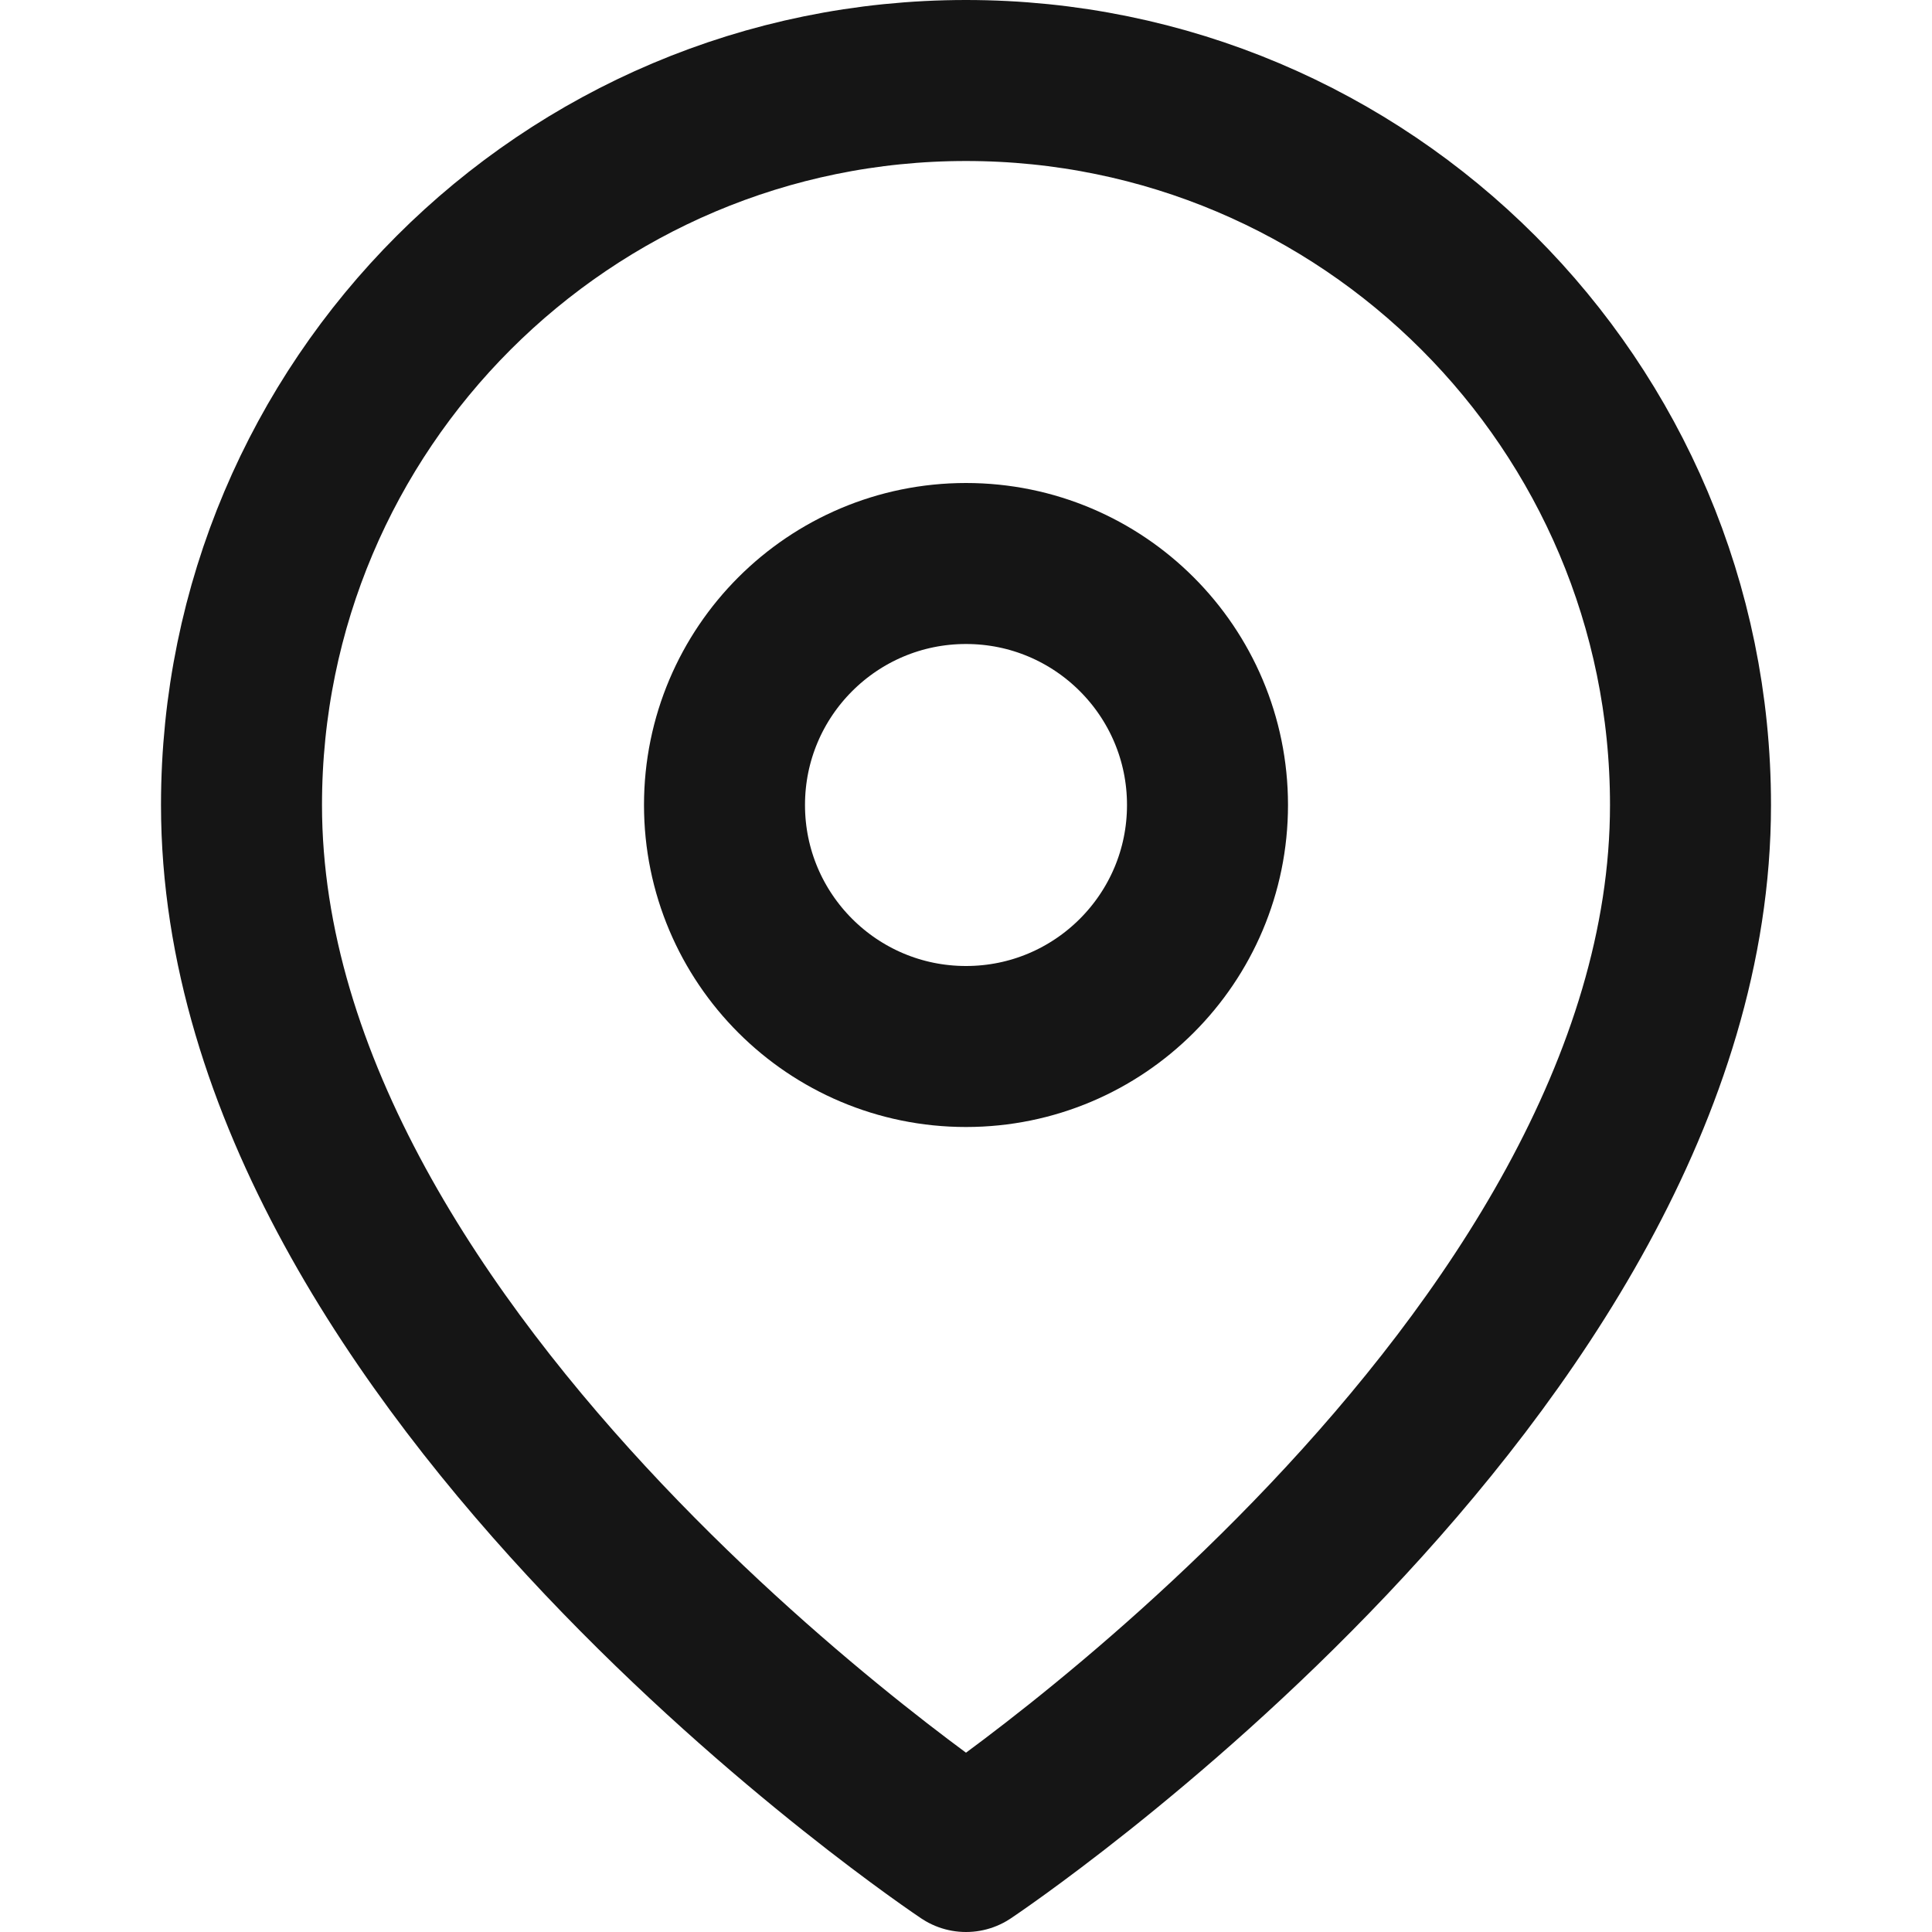
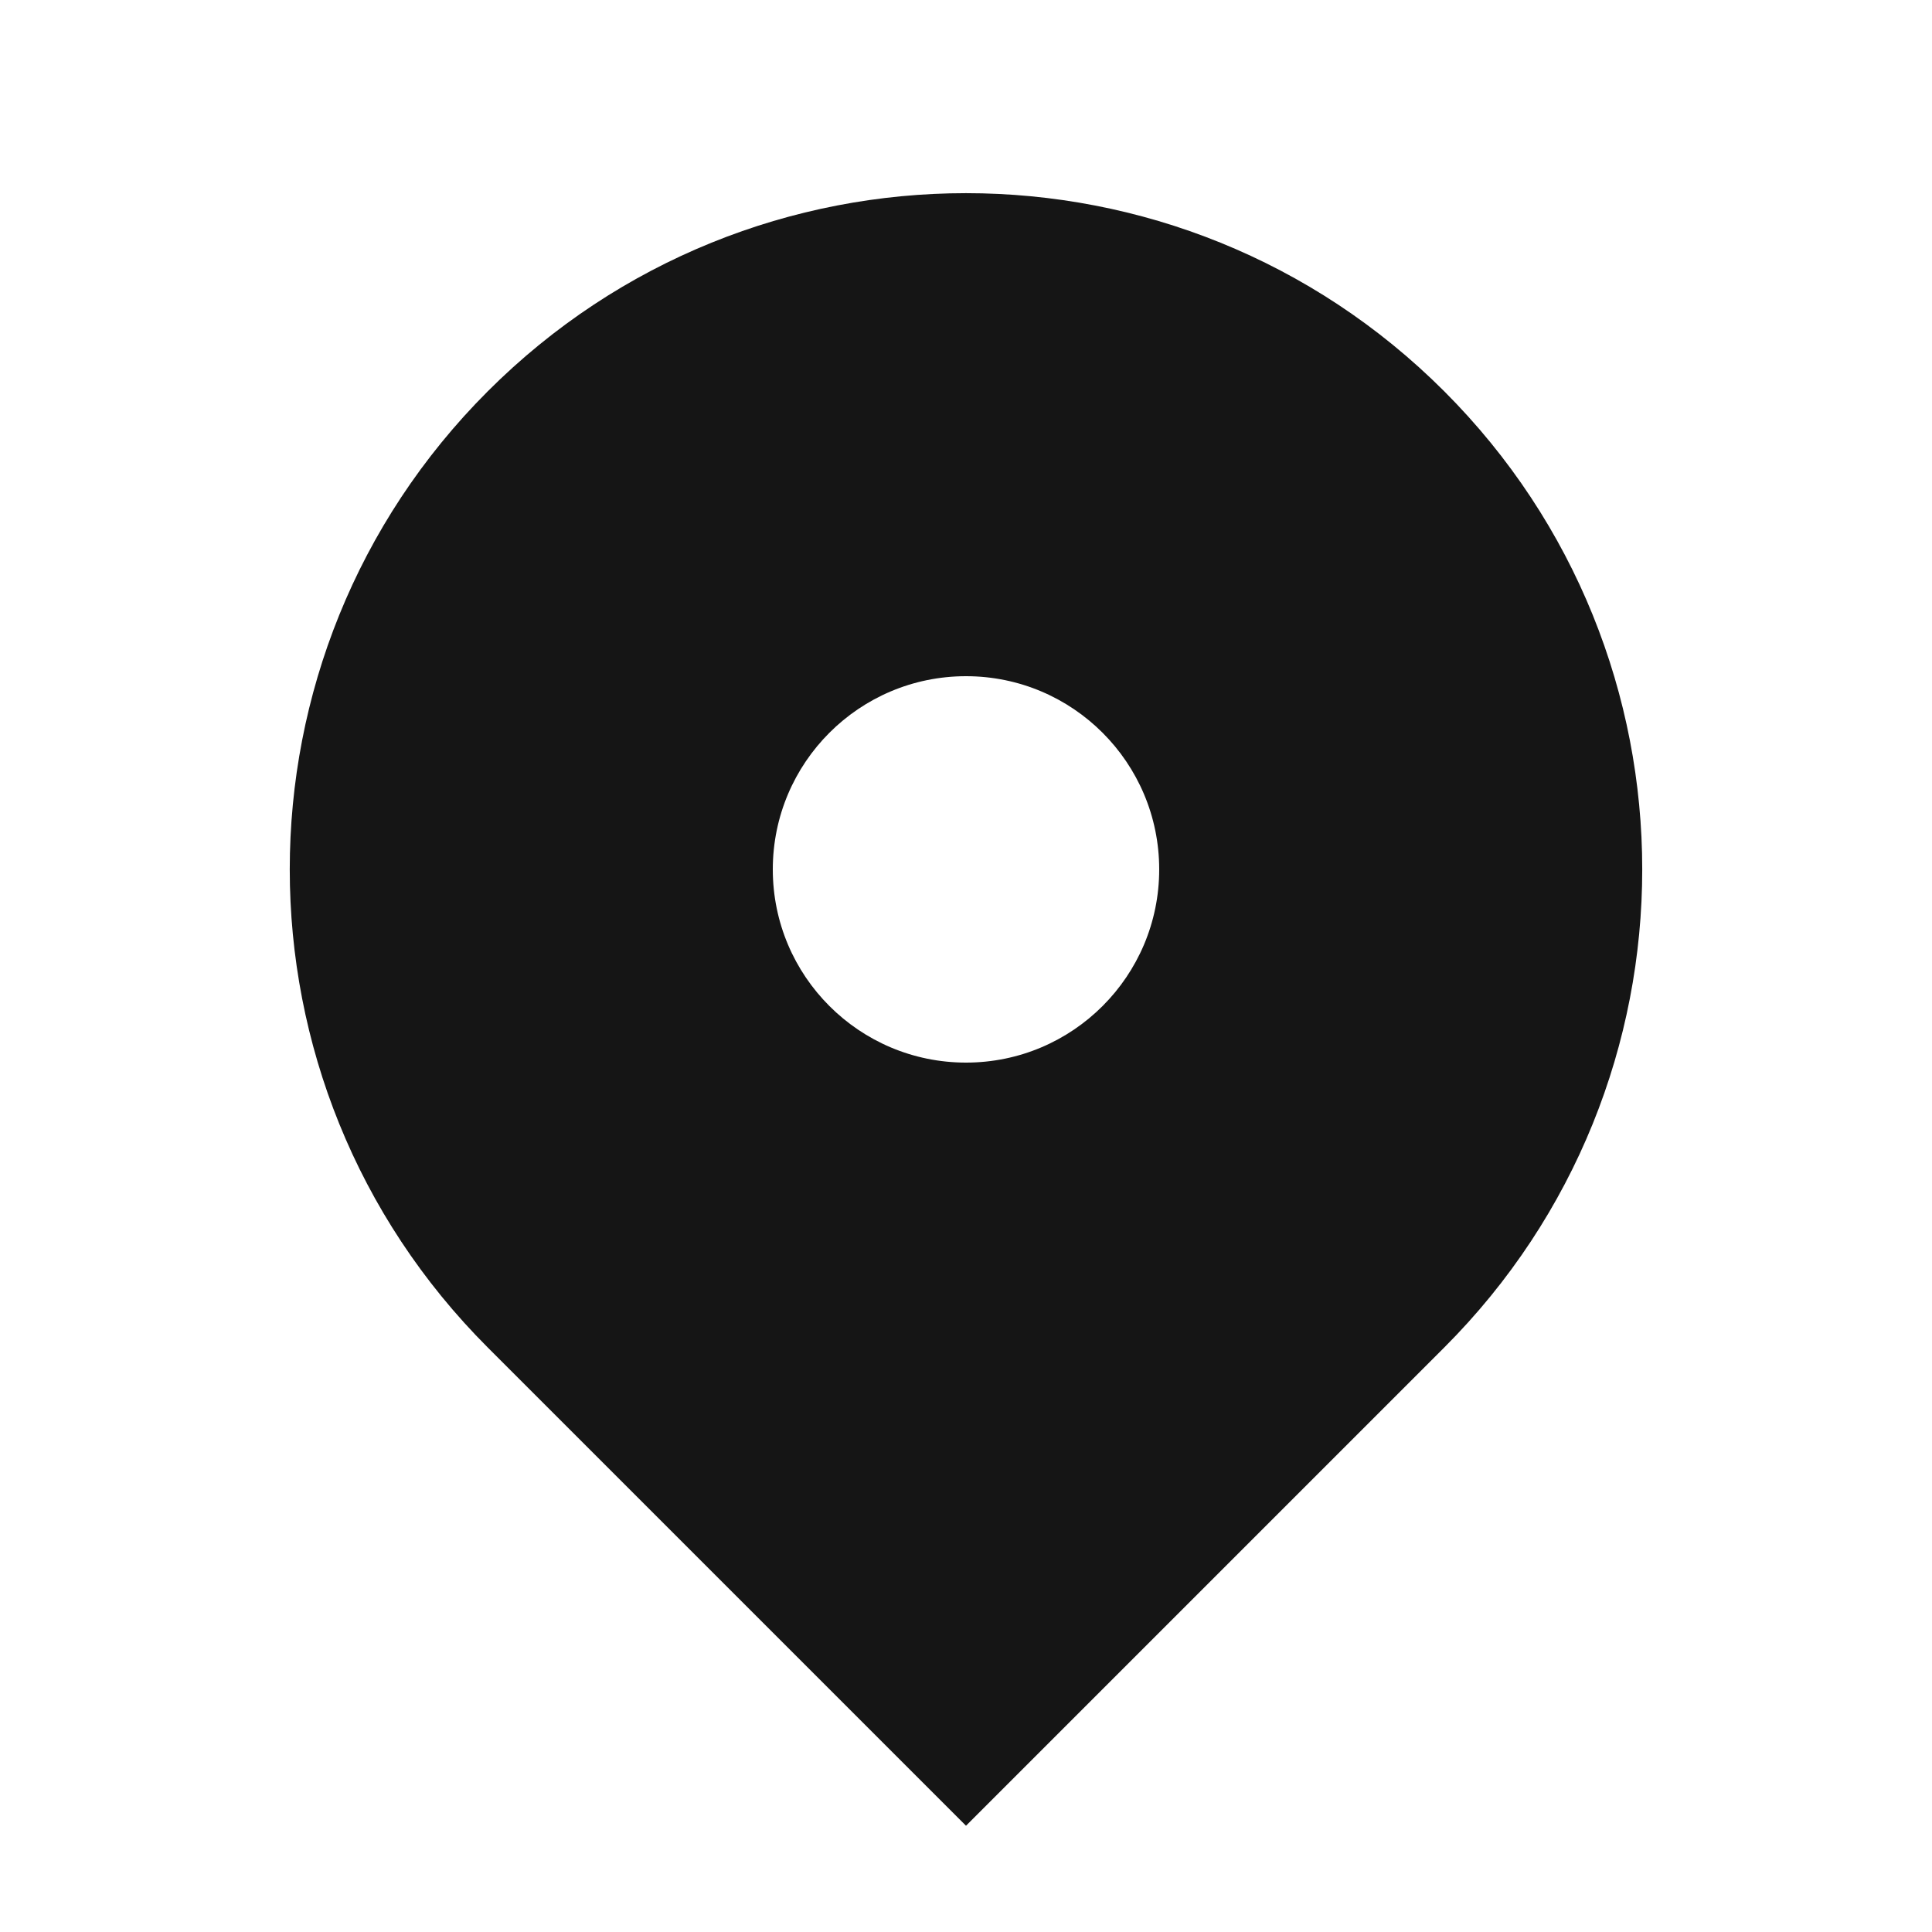
- <svg xmlns="http://www.w3.org/2000/svg" width="24" height="24" viewBox="0 0 24 24" fill="none" stroke="#151515" stroke-width="2" stroke-linecap="round" stroke-linejoin="round" class="feather feather-map-pin">
-   <path d="M21 10c0 7-9 13-9 13s-9-6-9-13a9 9 0 0 1 18 0z" />
-   <circle cx="12" cy="10" r="3" />
+ <svg xmlns="http://www.w3.org/2000/svg" class="h-5 w-5" viewBox="0 0 20 20" fill="#151515">
+   <path fill-rule="evenodd" d="M5.05 4.05a7 7 0 119.9 9.9L10 18.9l-4.95-4.95a7 7 0 010-9.9zM10 11a2 2 0 100-4 2 2 0 000 4z" clip-rule="evenodd" />
</svg>
